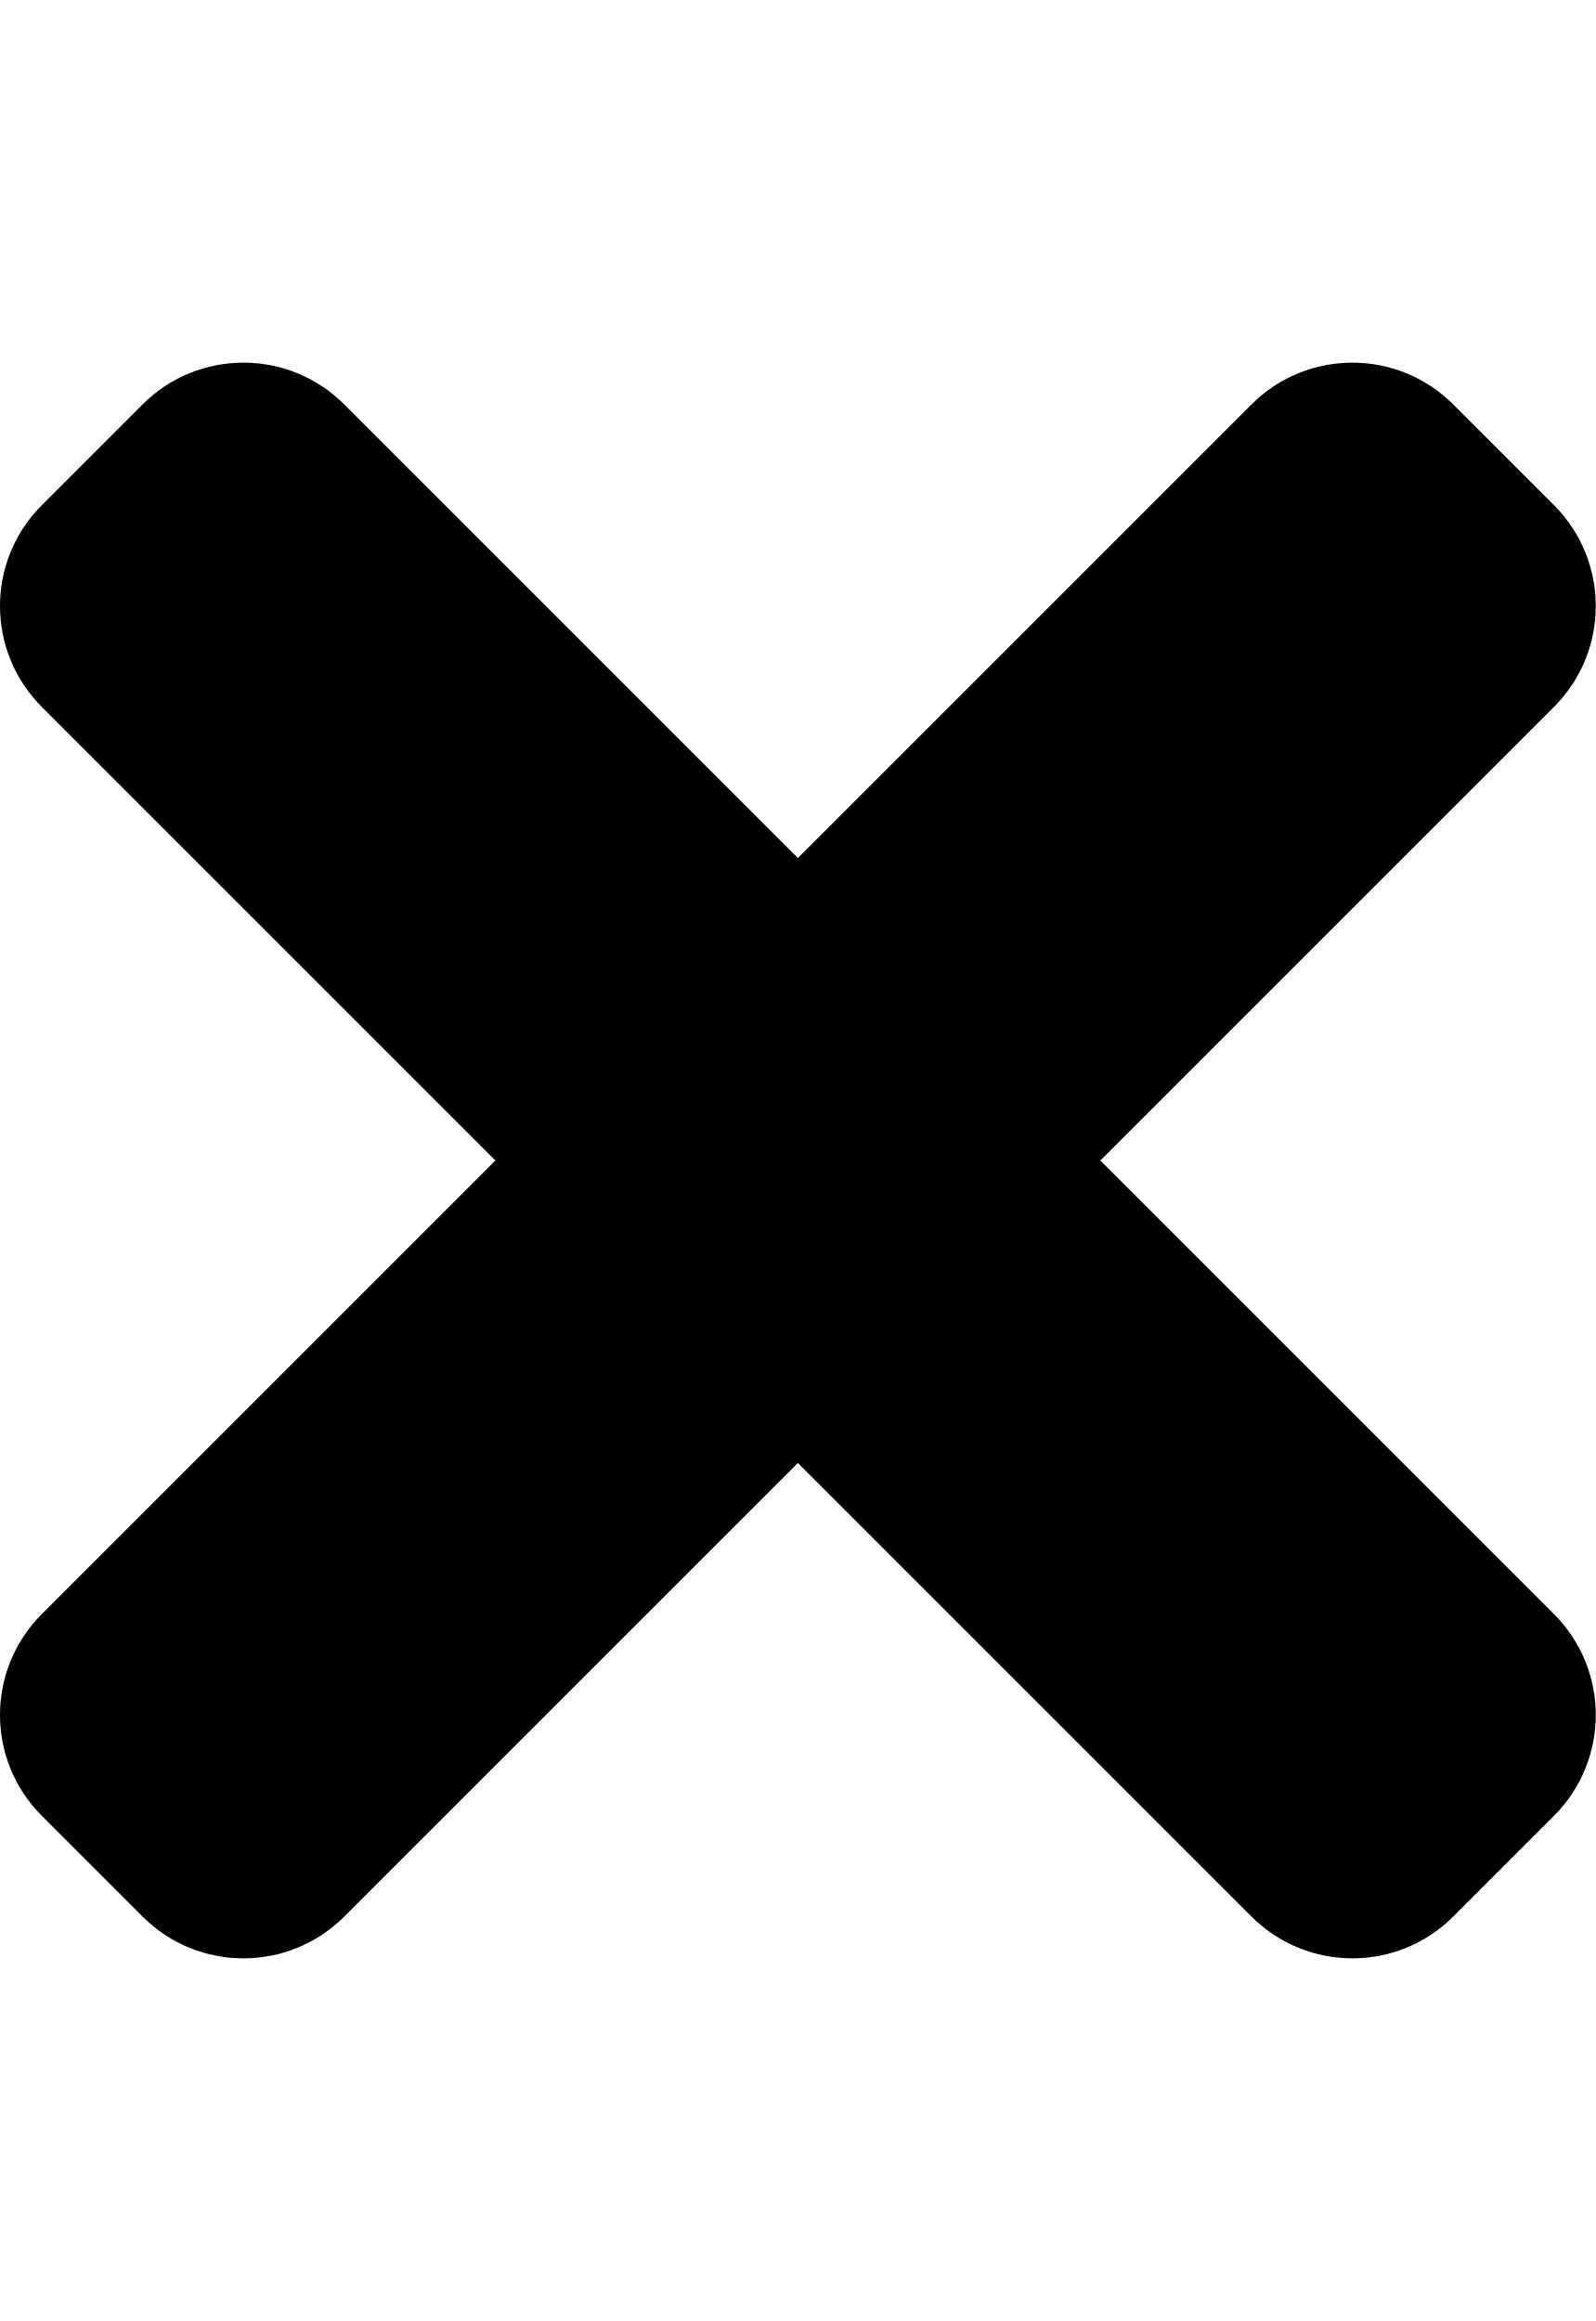
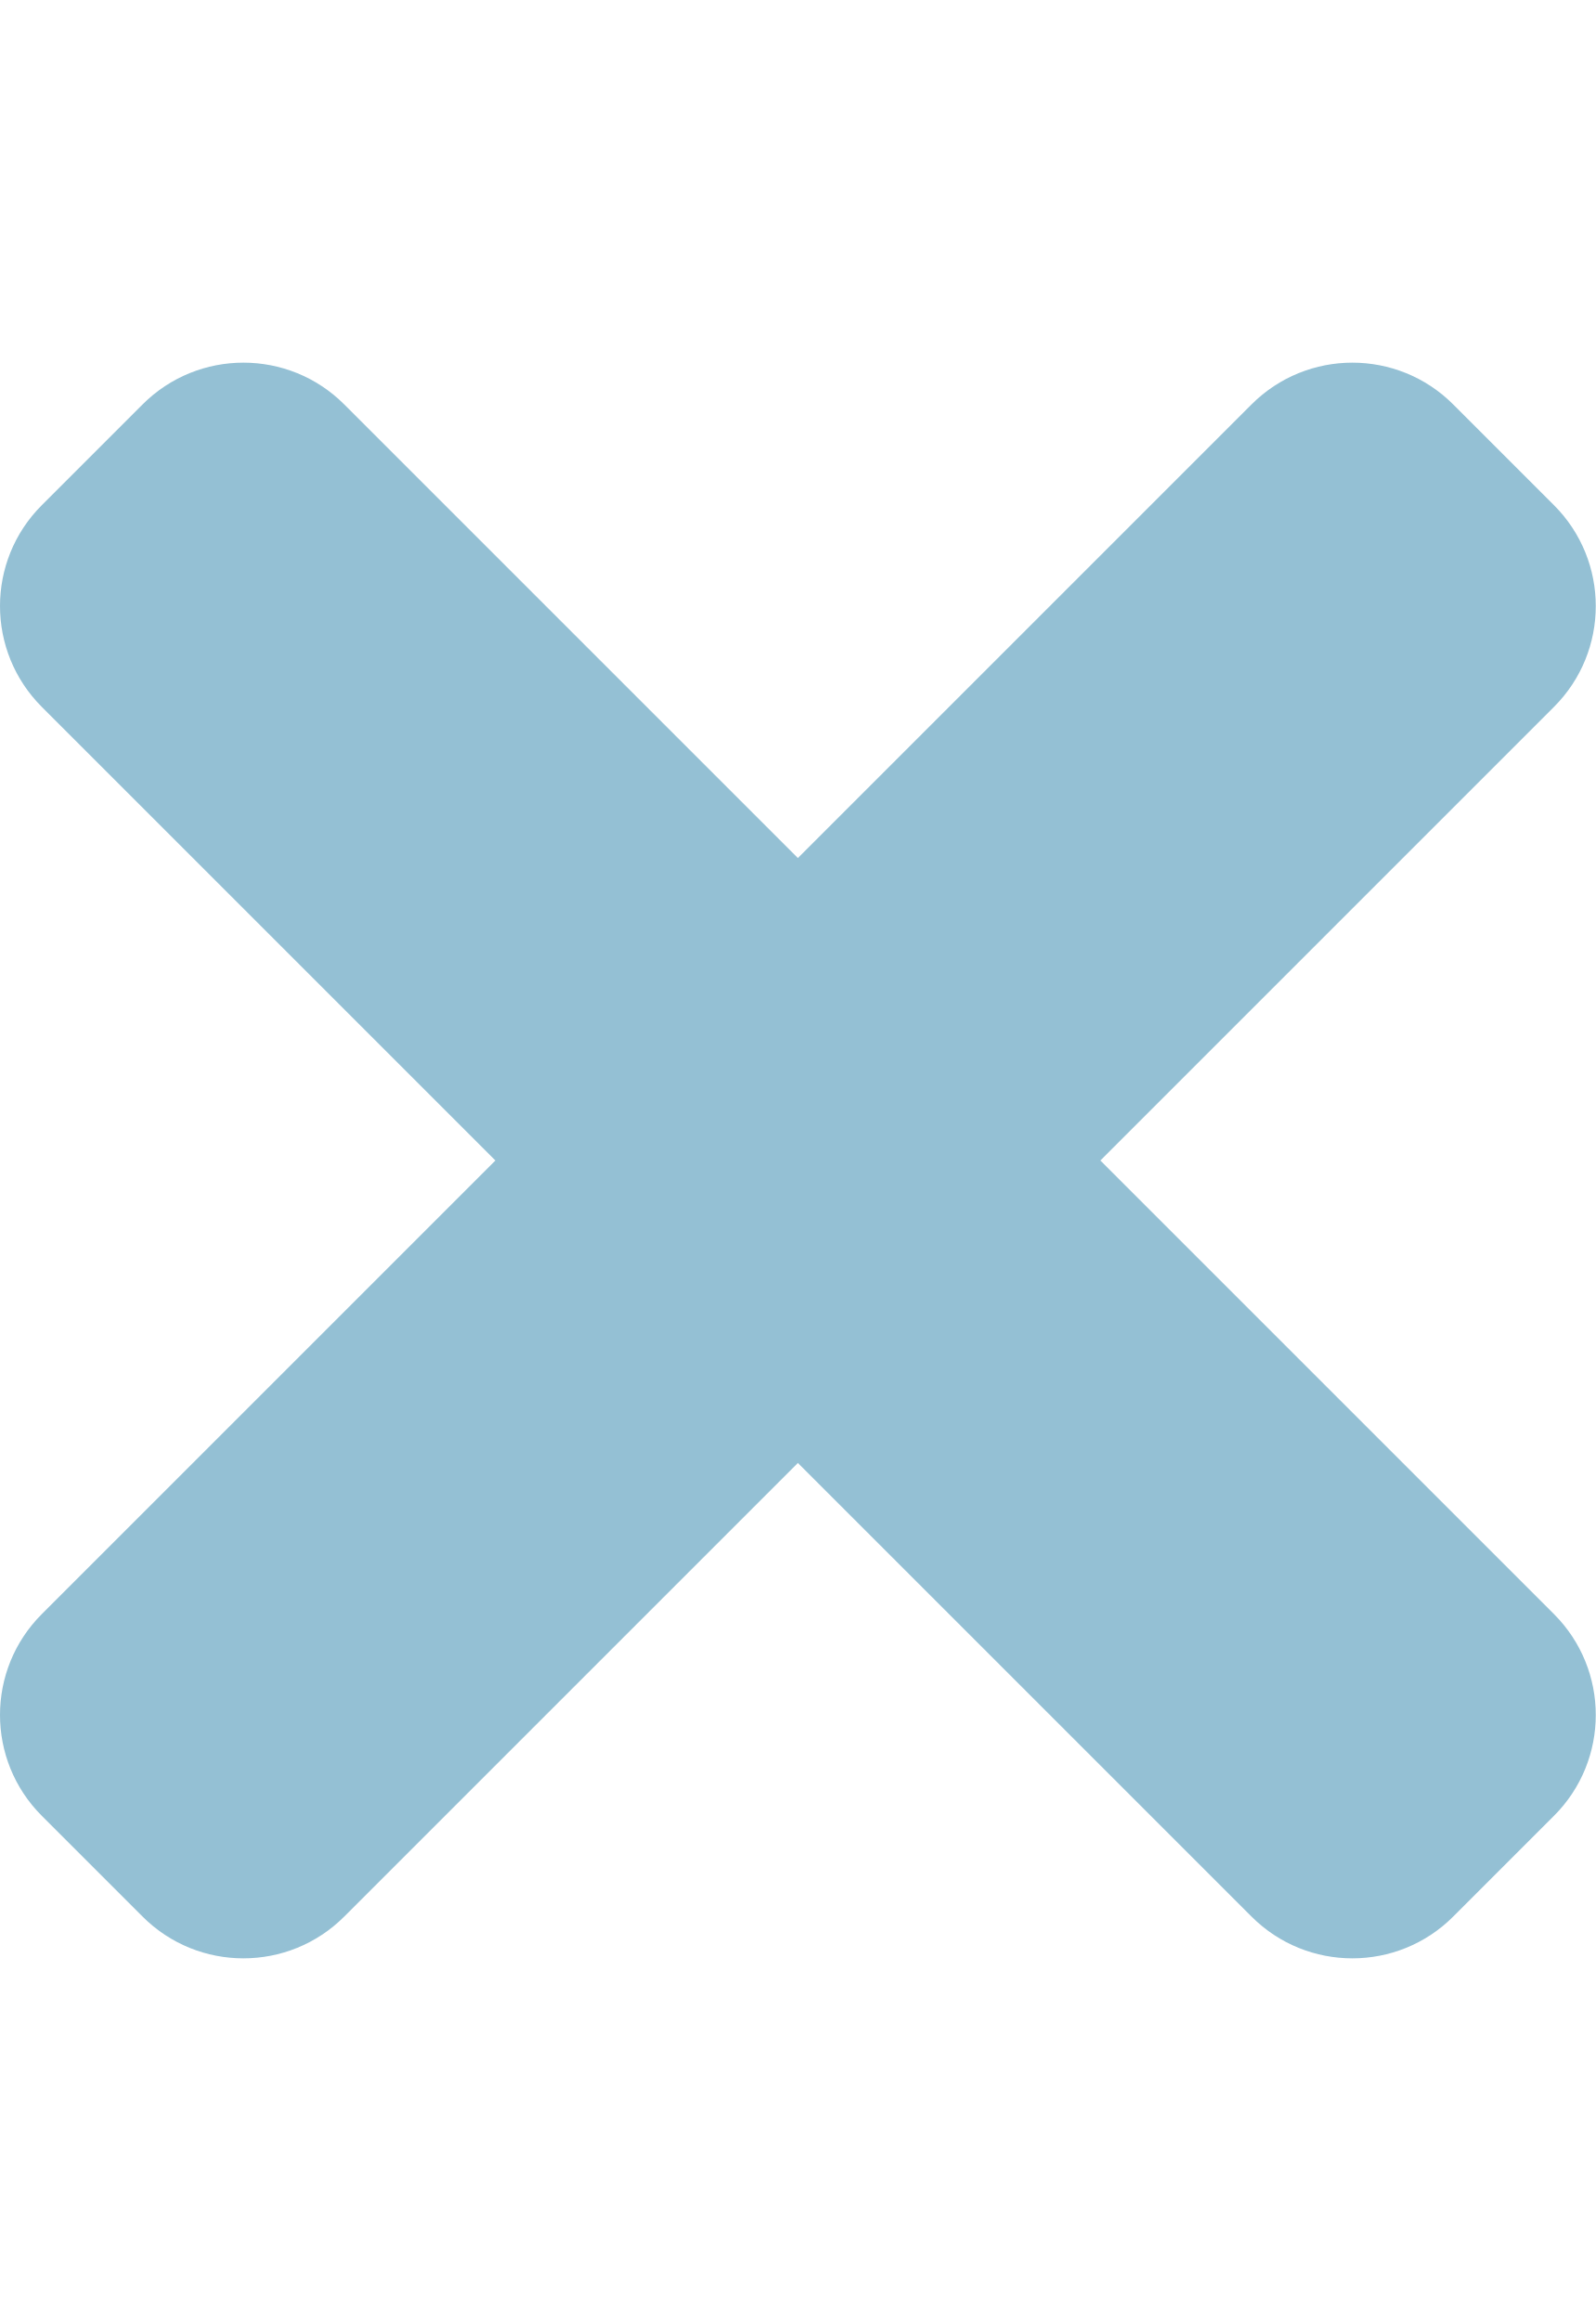
<svg xmlns="http://www.w3.org/2000/svg" aria-hidden="true" focusable="false" data-prefix="fas" data-icon="times" class="svg-inline--fa fa-times fa-w-11" role="img" viewBox="0 0 352 512">
-   <path fill="currentColor" d="M242.72 256l100.07-100.07c12.28-12.28 12.28-32.19 0-44.48l-22.24-22.24c-12.28-12.28-32.19-12.28-44.48 0L176 189.28 75.93 89.21c-12.28-12.28-32.19-12.28-44.48 0L9.21 111.45c-12.28 12.28-12.28 32.19 0 44.48L109.28 256 9.21 356.07c-12.28 12.28-12.28 32.19 0 44.48l22.24 22.24c12.28 12.28 32.2 12.28 44.48 0L176 322.72l100.07 100.07c12.28 12.28 32.2 12.28 44.48 0l22.24-22.24c12.28-12.28 12.28-32.19 0-44.48L242.72 256z" />
+   <path fill="#94c0d4" d="M242.72 256l100.07-100.07c12.28-12.28 12.28-32.19 0-44.48l-22.24-22.24c-12.28-12.28-32.19-12.28-44.48 0L176 189.28 75.93 89.21c-12.28-12.28-32.19-12.28-44.48 0L9.21 111.45c-12.28 12.28-12.28 32.19 0 44.48L109.28 256 9.21 356.07c-12.28 12.28-12.28 32.19 0 44.48l22.24 22.24c12.28 12.28 32.2 12.28 44.48 0L176 322.72l100.07 100.07c12.28 12.28 32.2 12.28 44.48 0l22.24-22.24c12.28-12.28 12.28-32.19 0-44.48L242.72 256z" />
</svg>
